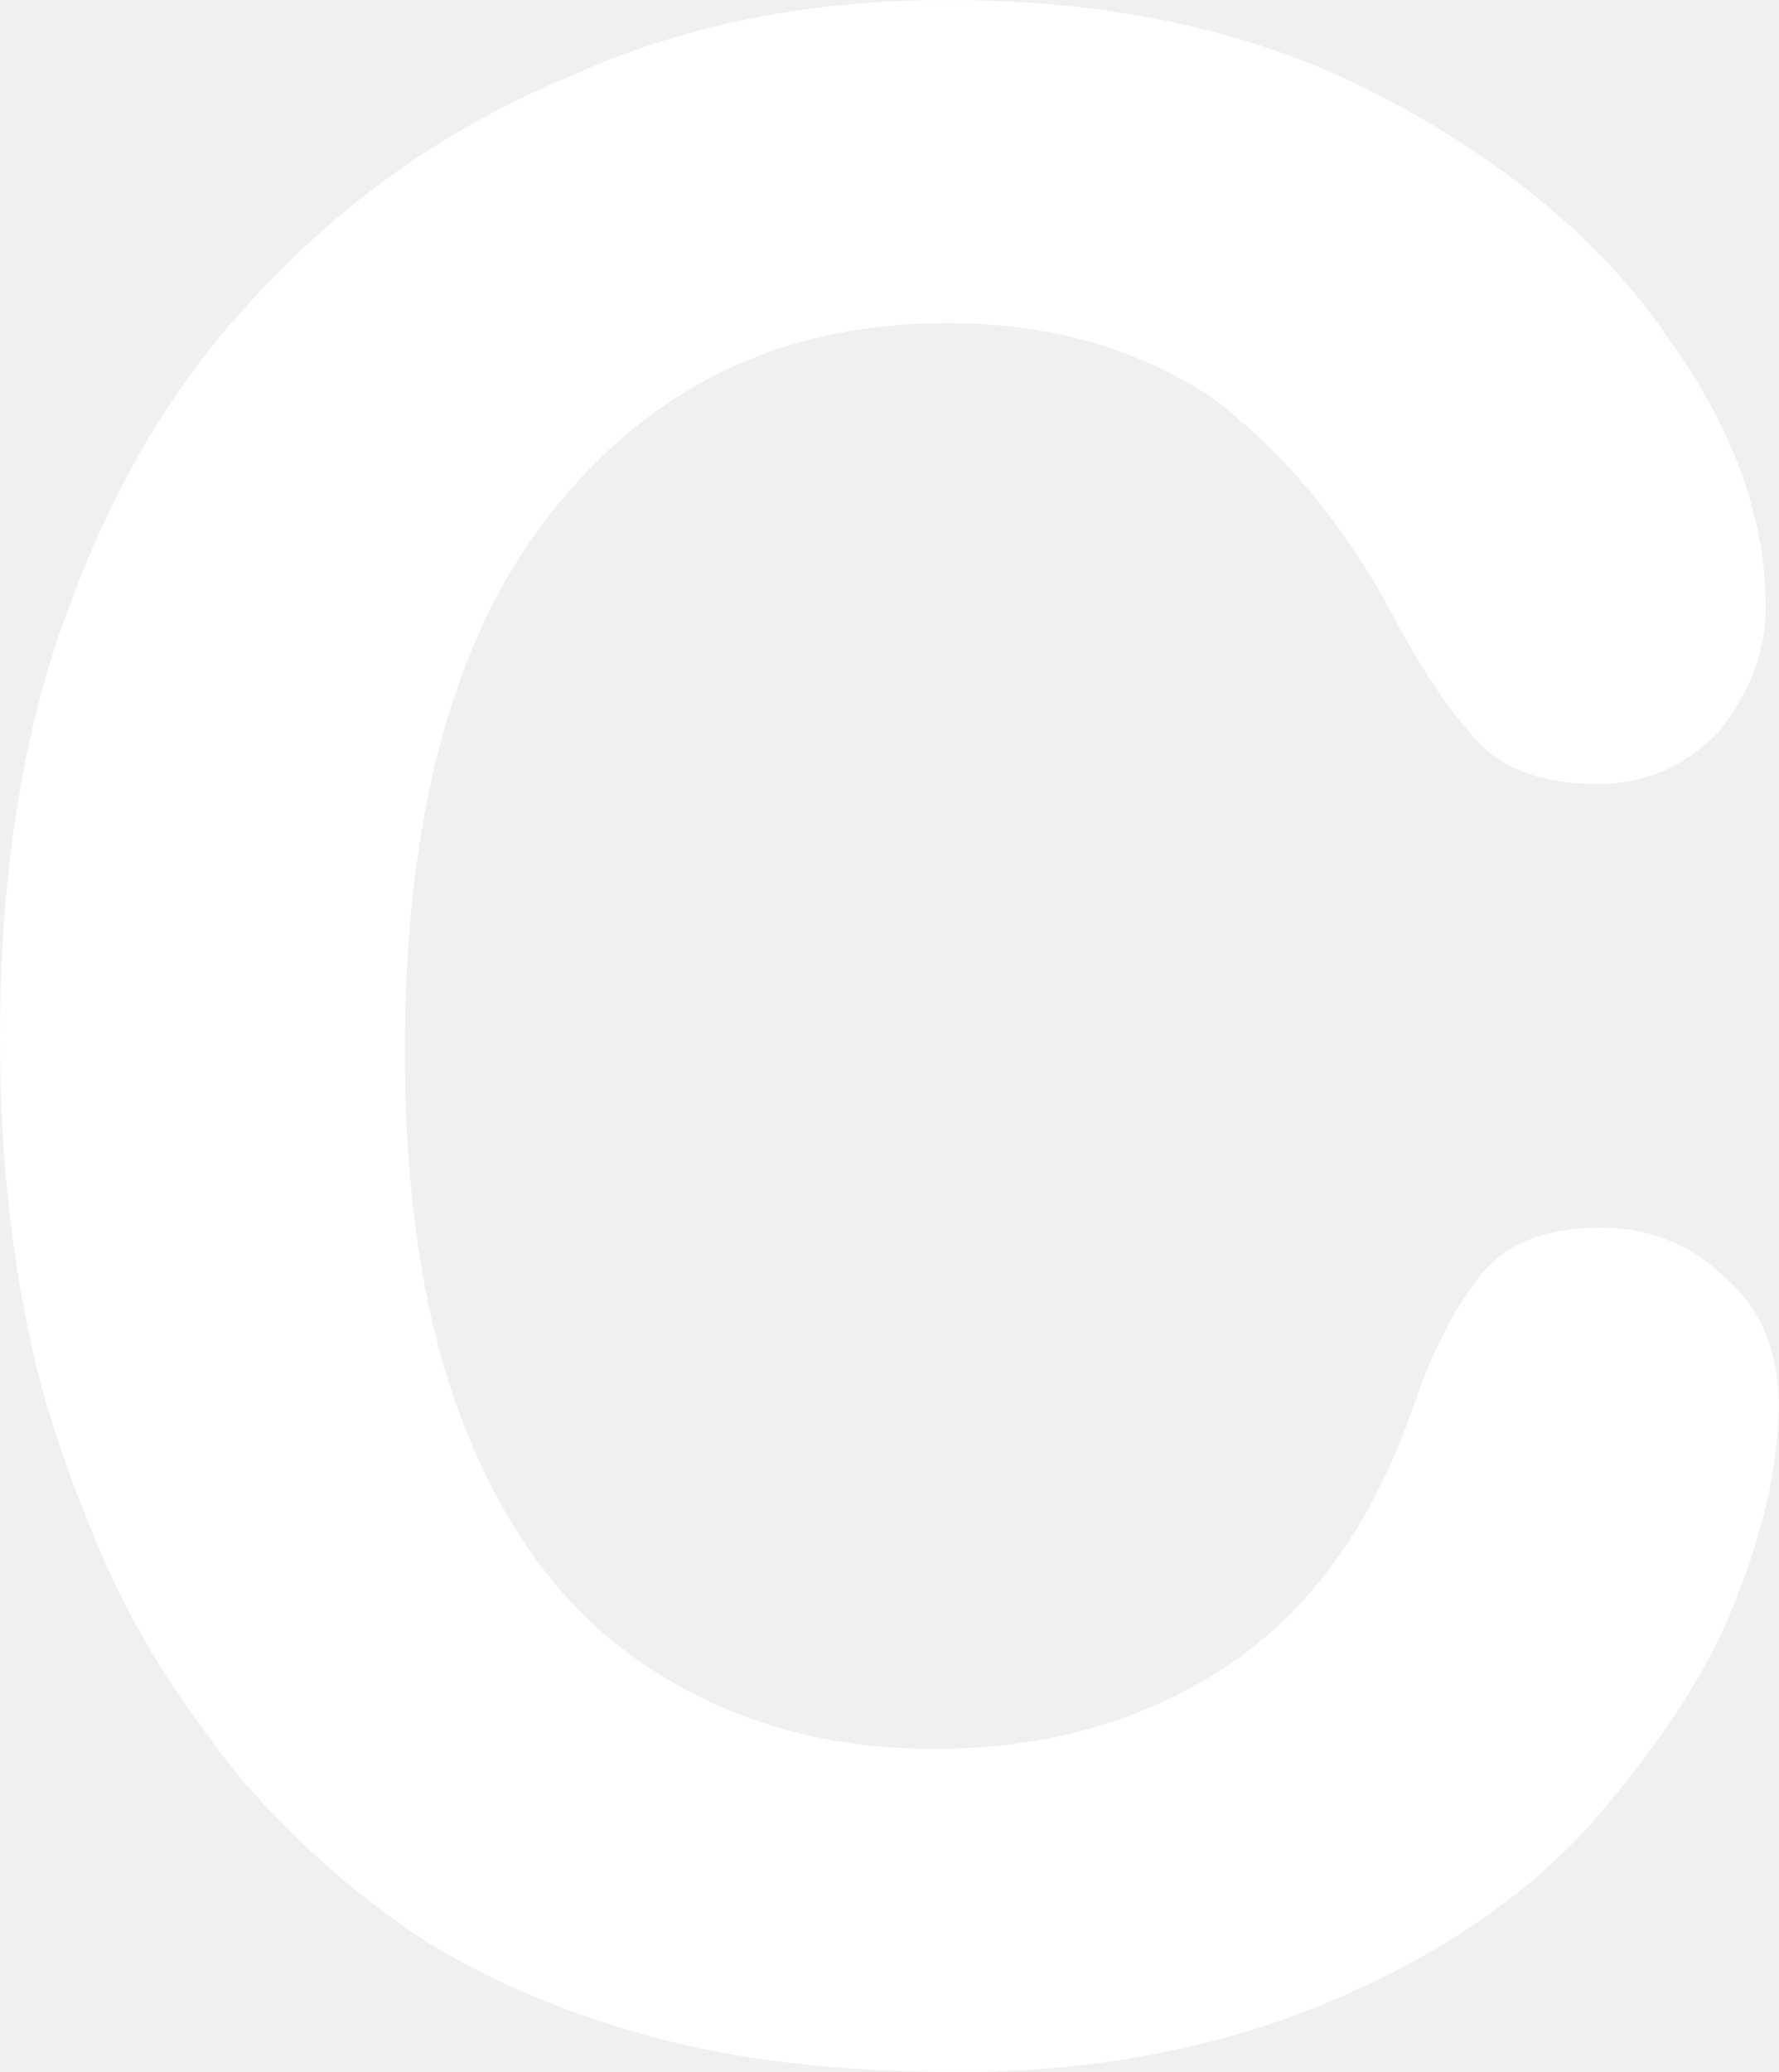
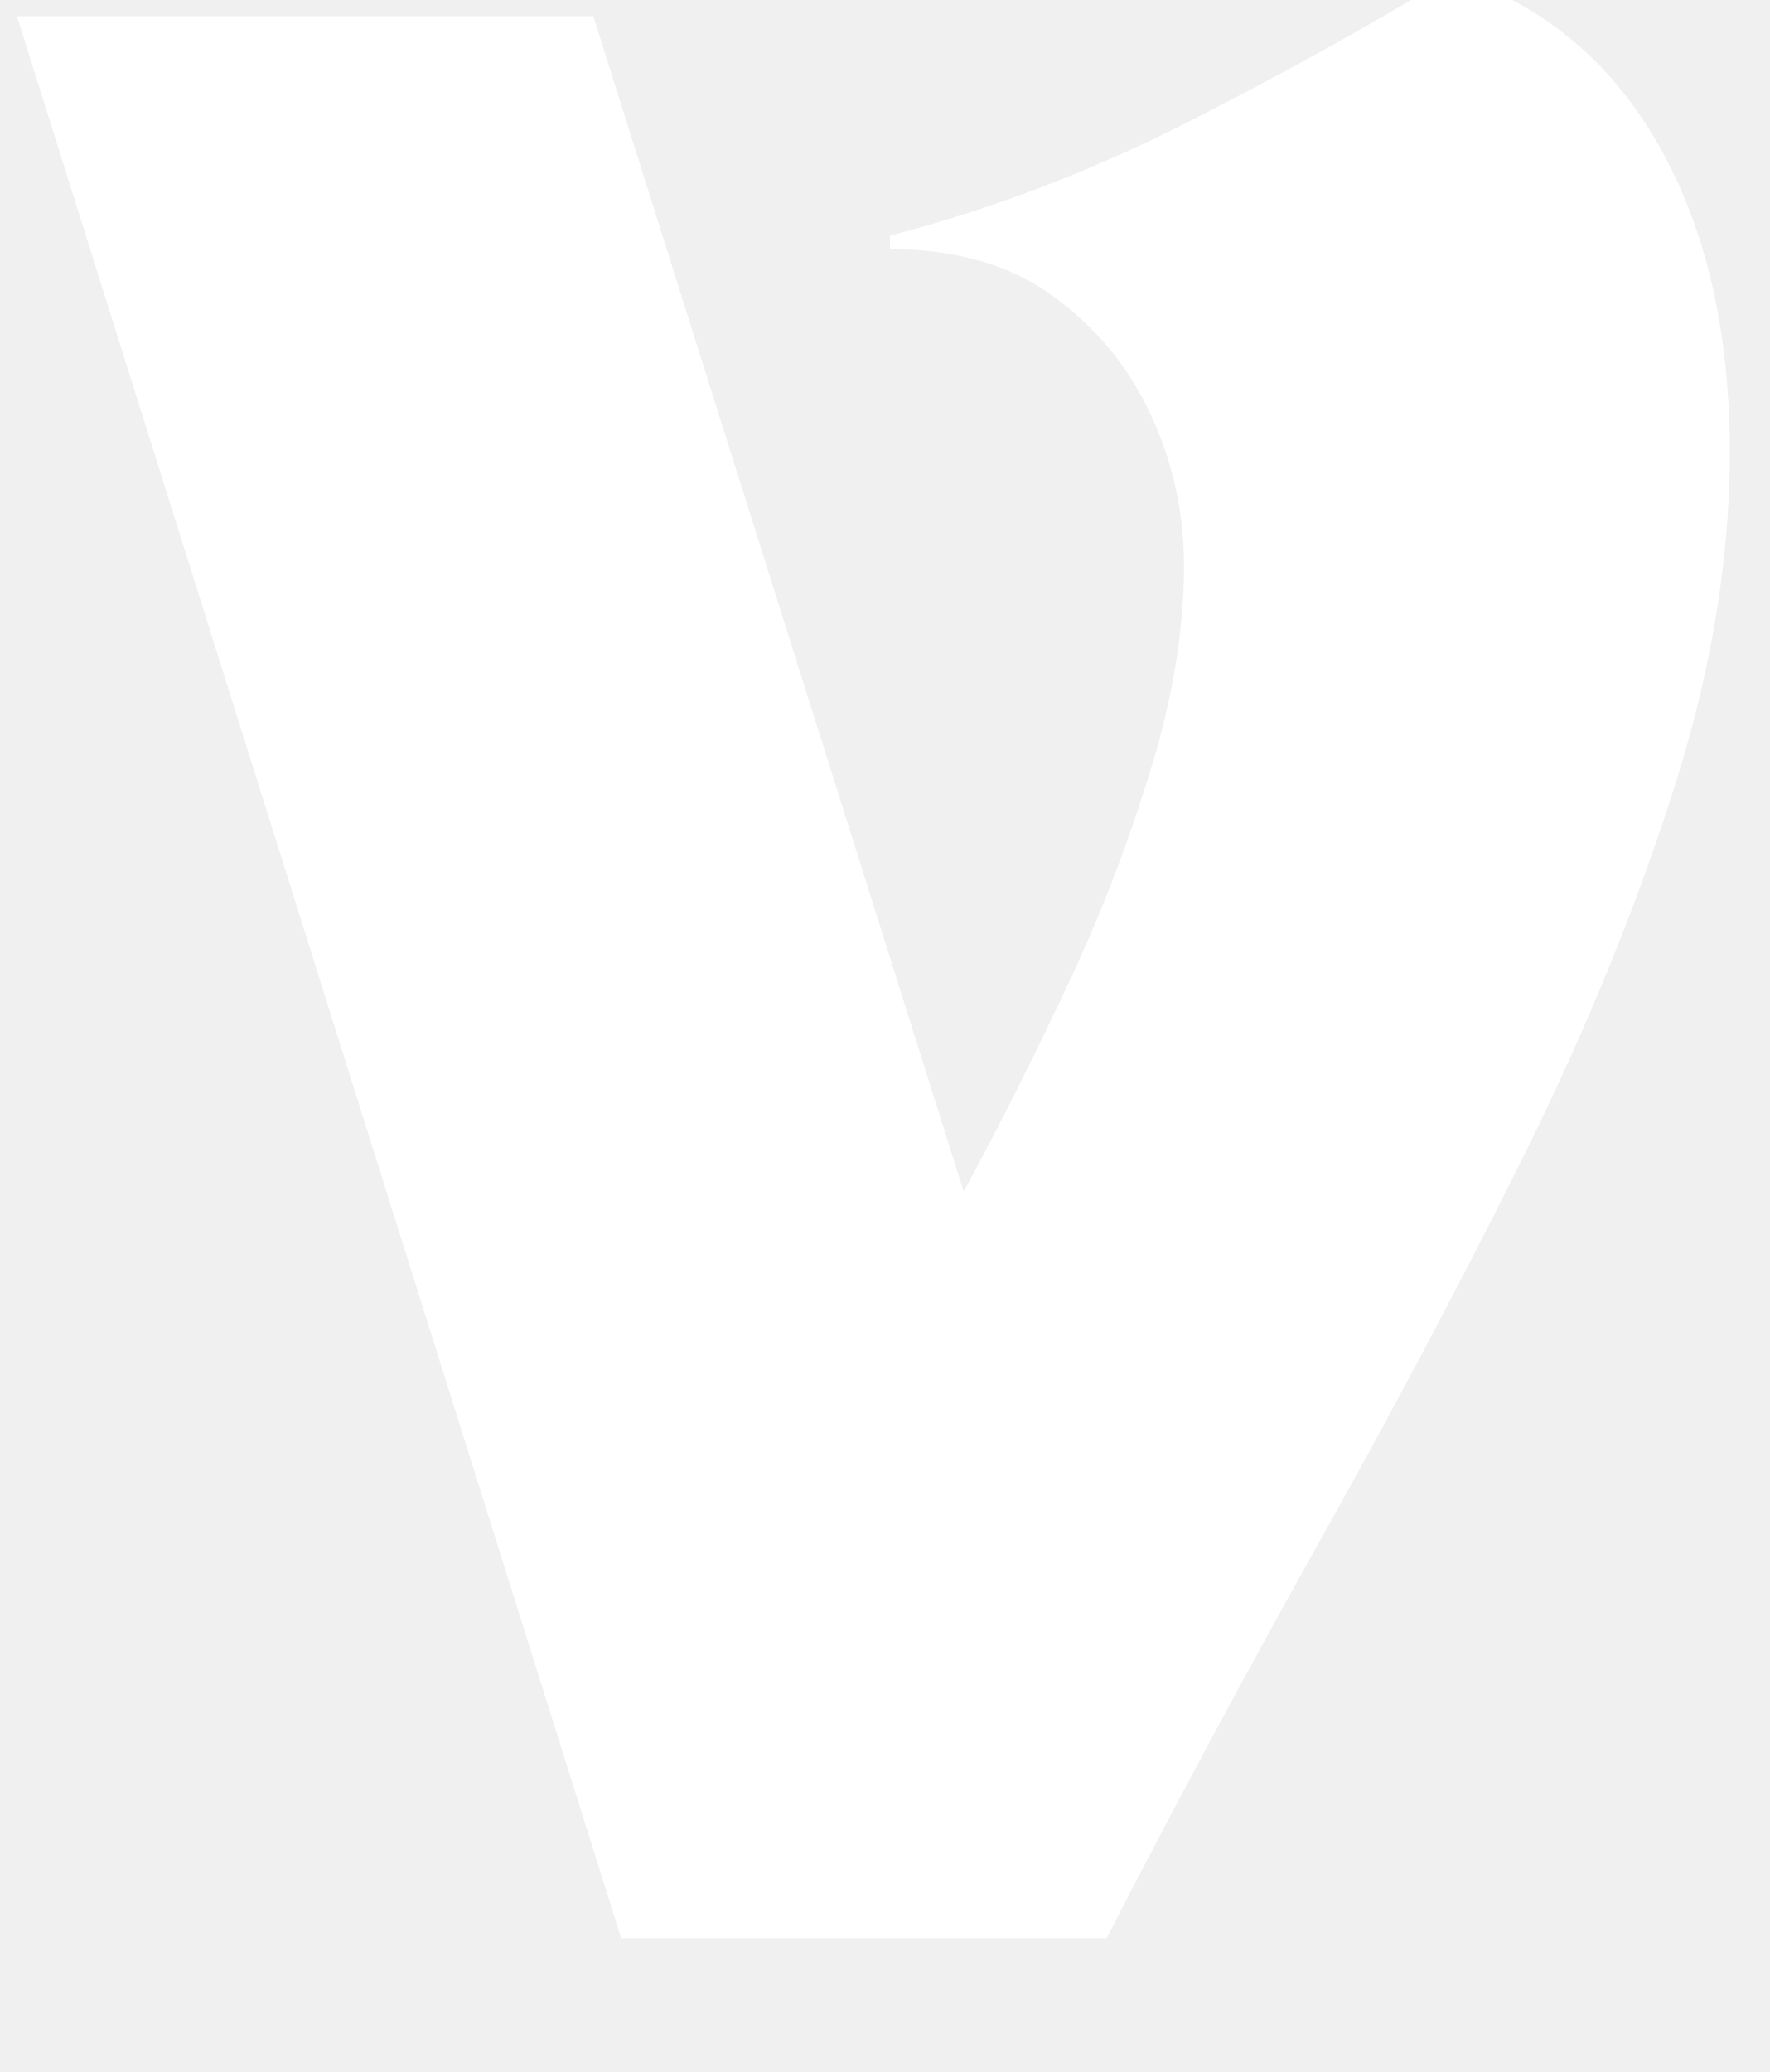
- <svg xmlns="http://www.w3.org/2000/svg" version="1.1" id="Layer_1" x="0px" y="0px" viewBox="0 0 41.3 48.1" style="enable-background:new 0 0 41.3 48.1;" xml:space="preserve">
-   <style type="text/css">
- 	.st0{fill:#FFFFFF;}
- </style>
-   <path class="st0" d="M41.3,32.6c0,1.5-0.4,3.1-1.1,4.8c-0.7,1.7-1.9,3.4-3.4,5.1c-1.6,1.7-3.6,3-6,4s-5.3,1.6-8.5,1.6  c-2.4,0-4.7-0.2-6.7-0.7s-3.8-1.2-5.5-2.2c-1.6-1-3.1-2.3-4.5-3.9c-1.2-1.5-2.3-3.1-3.1-4.9S1,32.7,0.6,30.6c-0.4-2-0.6-4.2-0.6-6.5  c0-3.7,0.5-7.1,1.6-10c1.1-3,2.6-5.5,4.7-7.6c2-2.1,4.4-3.7,7.1-4.8C16.1,0.5,19,0,22,0c3.8,0,7.1,0.7,10,2.2s5.2,3.4,6.7,5.6  c1.6,2.2,2.3,4.3,2.3,6.3c0,1.1-0.4,2-1.1,2.9c-0.8,0.8-1.7,1.2-2.8,1.2c-1.2,0-2.1-0.3-2.7-0.9c-0.6-0.6-1.3-1.6-2-2.9  c-1.2-2.3-2.7-4-4.3-5.2c-1.7-1.1-3.7-1.7-6.1-1.7c-3.9,0-6.9,1.5-9.2,4.4S9.4,19,9.4,24.4c0,3.6,0.5,6.6,1.5,9s2.4,4.2,4.3,5.4  c1.9,1.2,4,1.8,6.5,1.8c2.7,0,5-0.7,6.9-2s3.3-3.3,4.2-5.9c0.4-1.2,0.9-2.2,1.5-3s1.5-1.2,2.9-1.2c1.1,0,2.1,0.4,2.9,1.2  C40.9,30.4,41.3,31.4,41.3,32.6z" />
+ <svg xmlns="http://www.w3.org/2000/svg" width="41" zoomAndPan="magnify" viewBox="0 0 30.75 36" height="48" preserveAspectRatio="xMidYMid meet" version="1.0">
+   <defs>
+     <g />
+     <clipPath id="6527ce8831">
+       <path d="M 0.293 0 L 30.211 0 L 30.211 34 L 0.293 34 Z M 0.293 0 " clip-rule="nonzero" />
+     </clipPath>
+   </defs>
+   <g clip-path="url(#6527ce8831)">
+     <g fill="#ffffff" fill-opacity="1">
+       <g transform="translate(0.293919, 33.67222)">
+         <g>
+           <path d="M 10.5 0 L 0 -33.391 L 10.016 -33.391 L 16.453 -12.969 C 17.023 -14.02 17.602 -15.164 18.188 -16.406 C 18.781 -17.645 19.273 -18.91 19.672 -20.203 C 20.078 -21.492 20.281 -22.707 20.281 -23.844 C 20.281 -24.77 20.086 -25.645 19.703 -26.469 C 19.316 -27.301 18.75 -27.988 18 -28.531 C 17.258 -29.07 16.316 -29.344 15.172 -29.344 L 15.172 -29.578 C 16.891 -30.023 18.582 -30.664 20.25 -31.5 C 21.914 -32.344 23.484 -33.211 24.953 -34.109 C 26.504 -33.598 27.691 -32.617 28.516 -31.172 C 29.348 -29.723 29.766 -27.938 29.766 -25.812 C 29.766 -23.895 29.422 -21.883 28.734 -19.781 C 28.055 -17.688 27.164 -15.539 26.062 -13.344 C 24.969 -11.156 23.789 -8.941 22.531 -6.703 C 21.281 -4.461 20.082 -2.227 18.938 0 Z M 10.5 0 " />
+         </g>
+       </g>
+     </g>
+   </g>
</svg>
